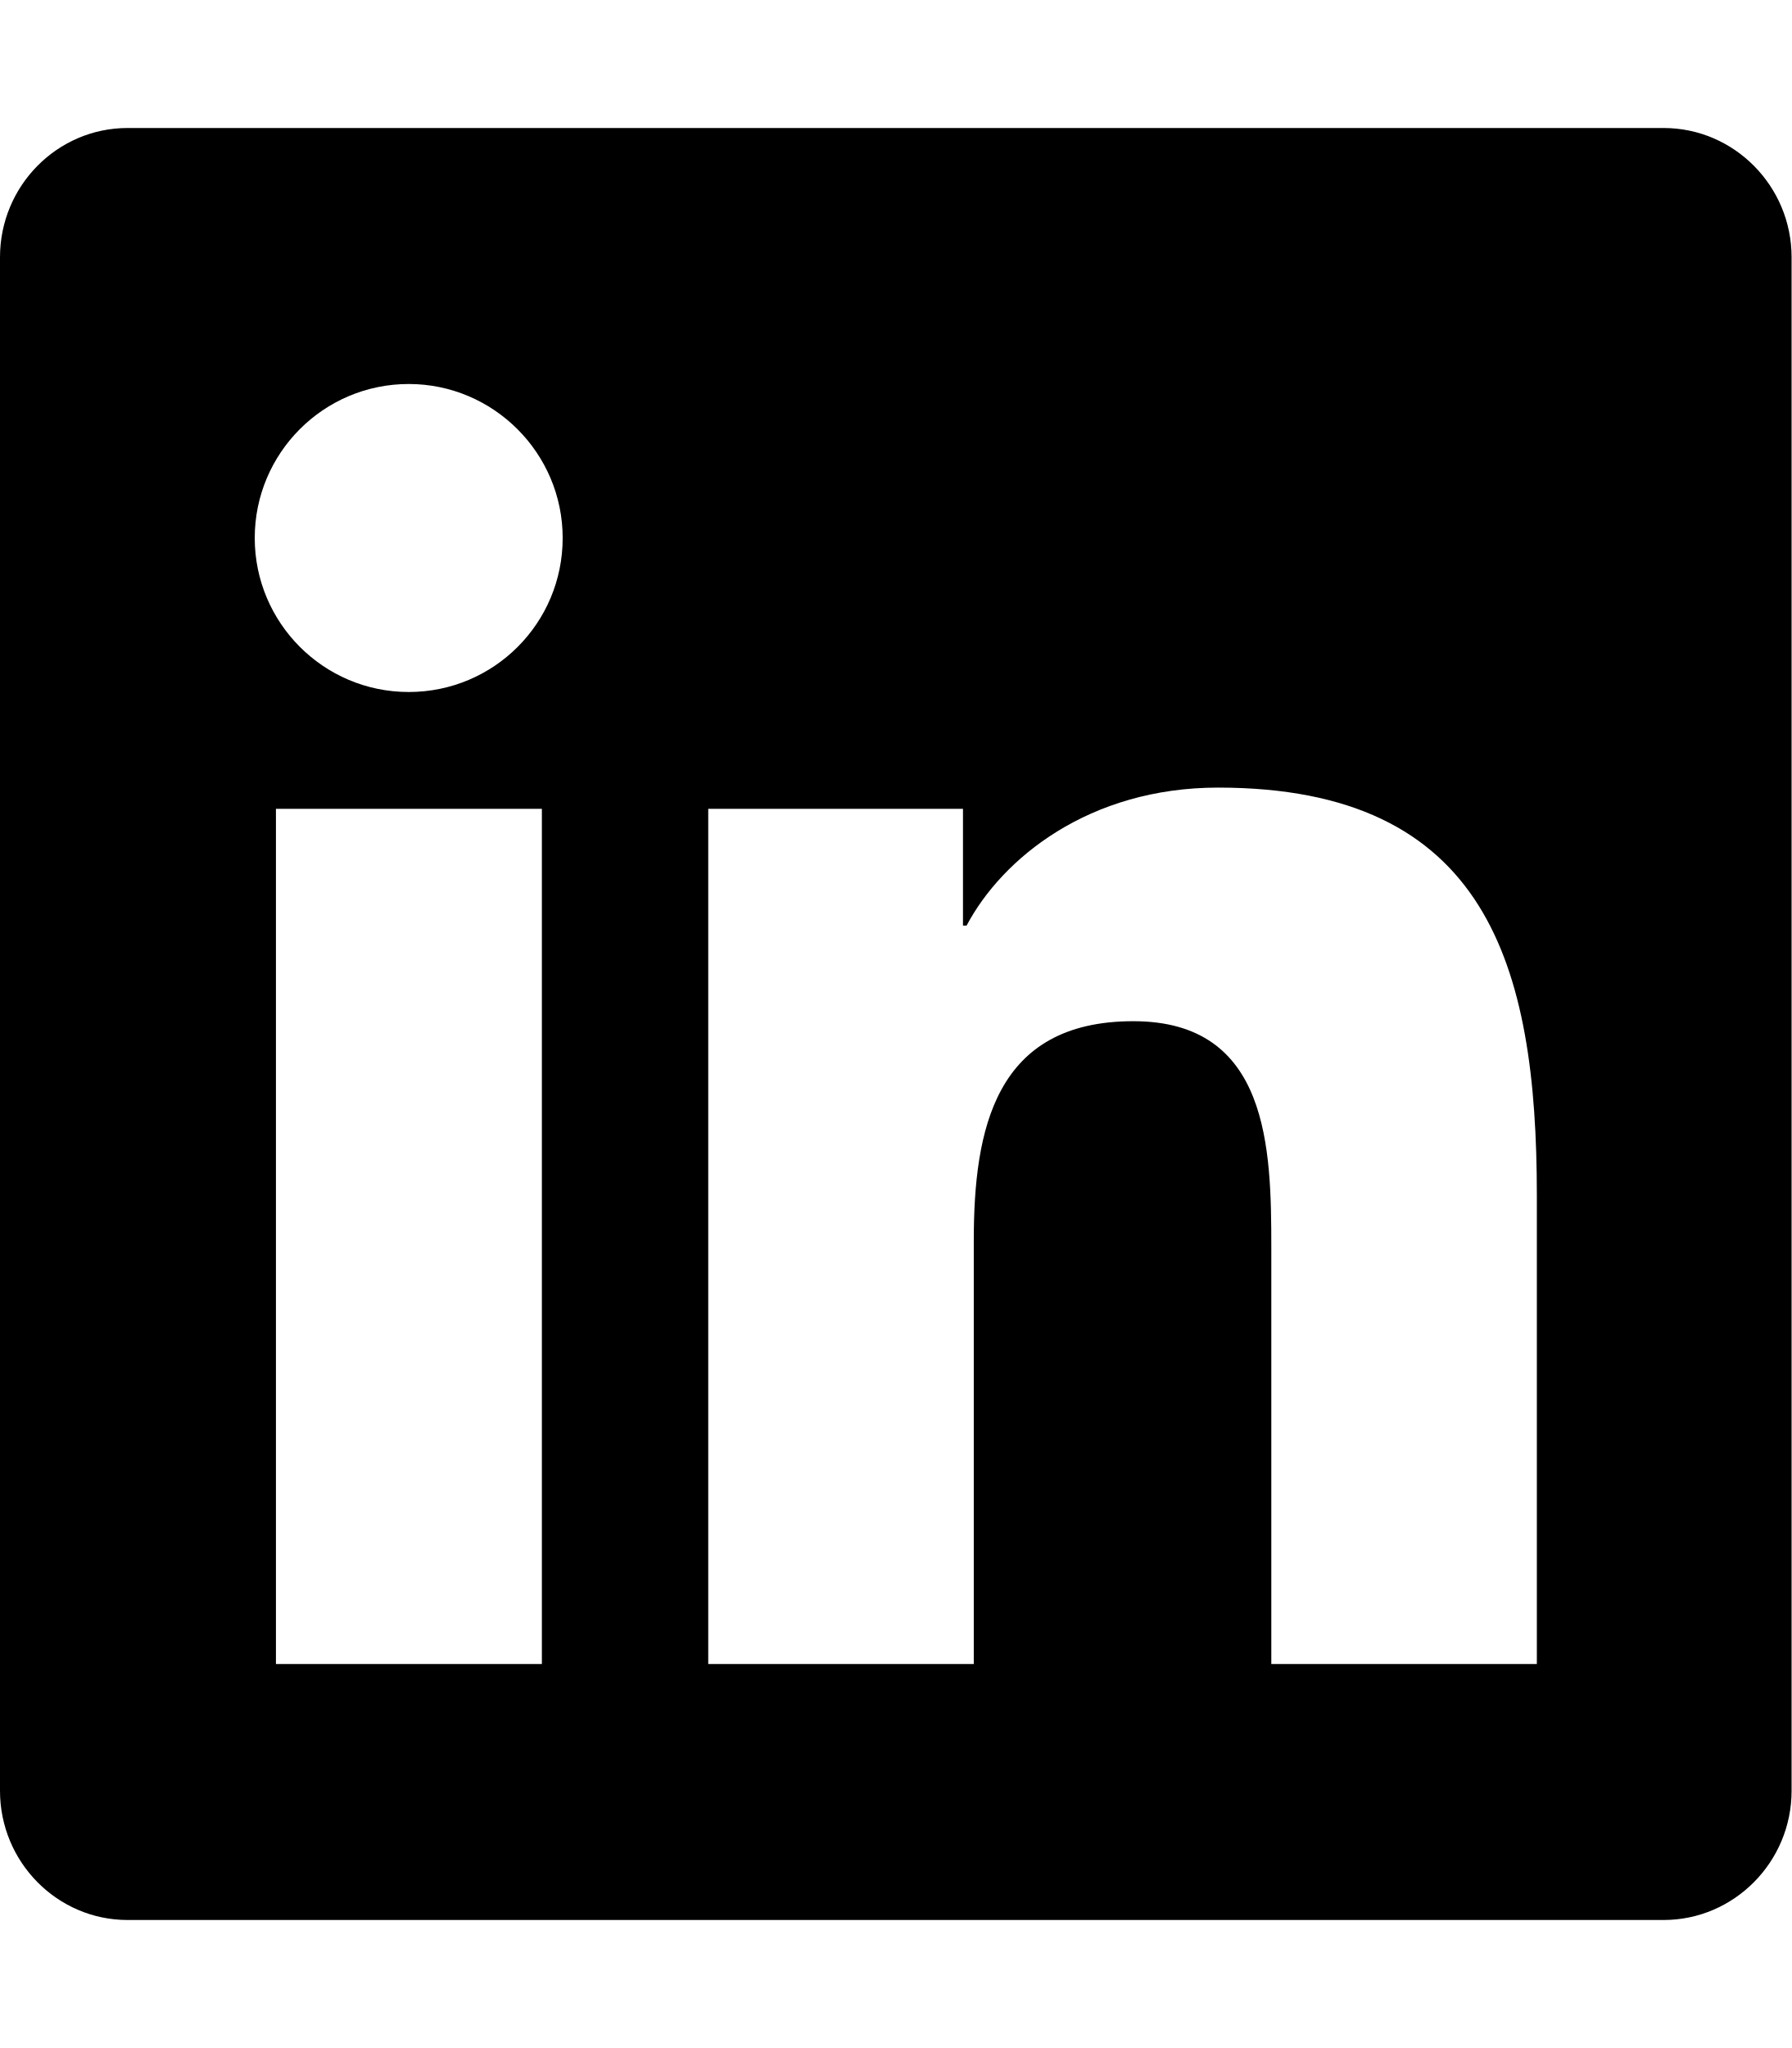
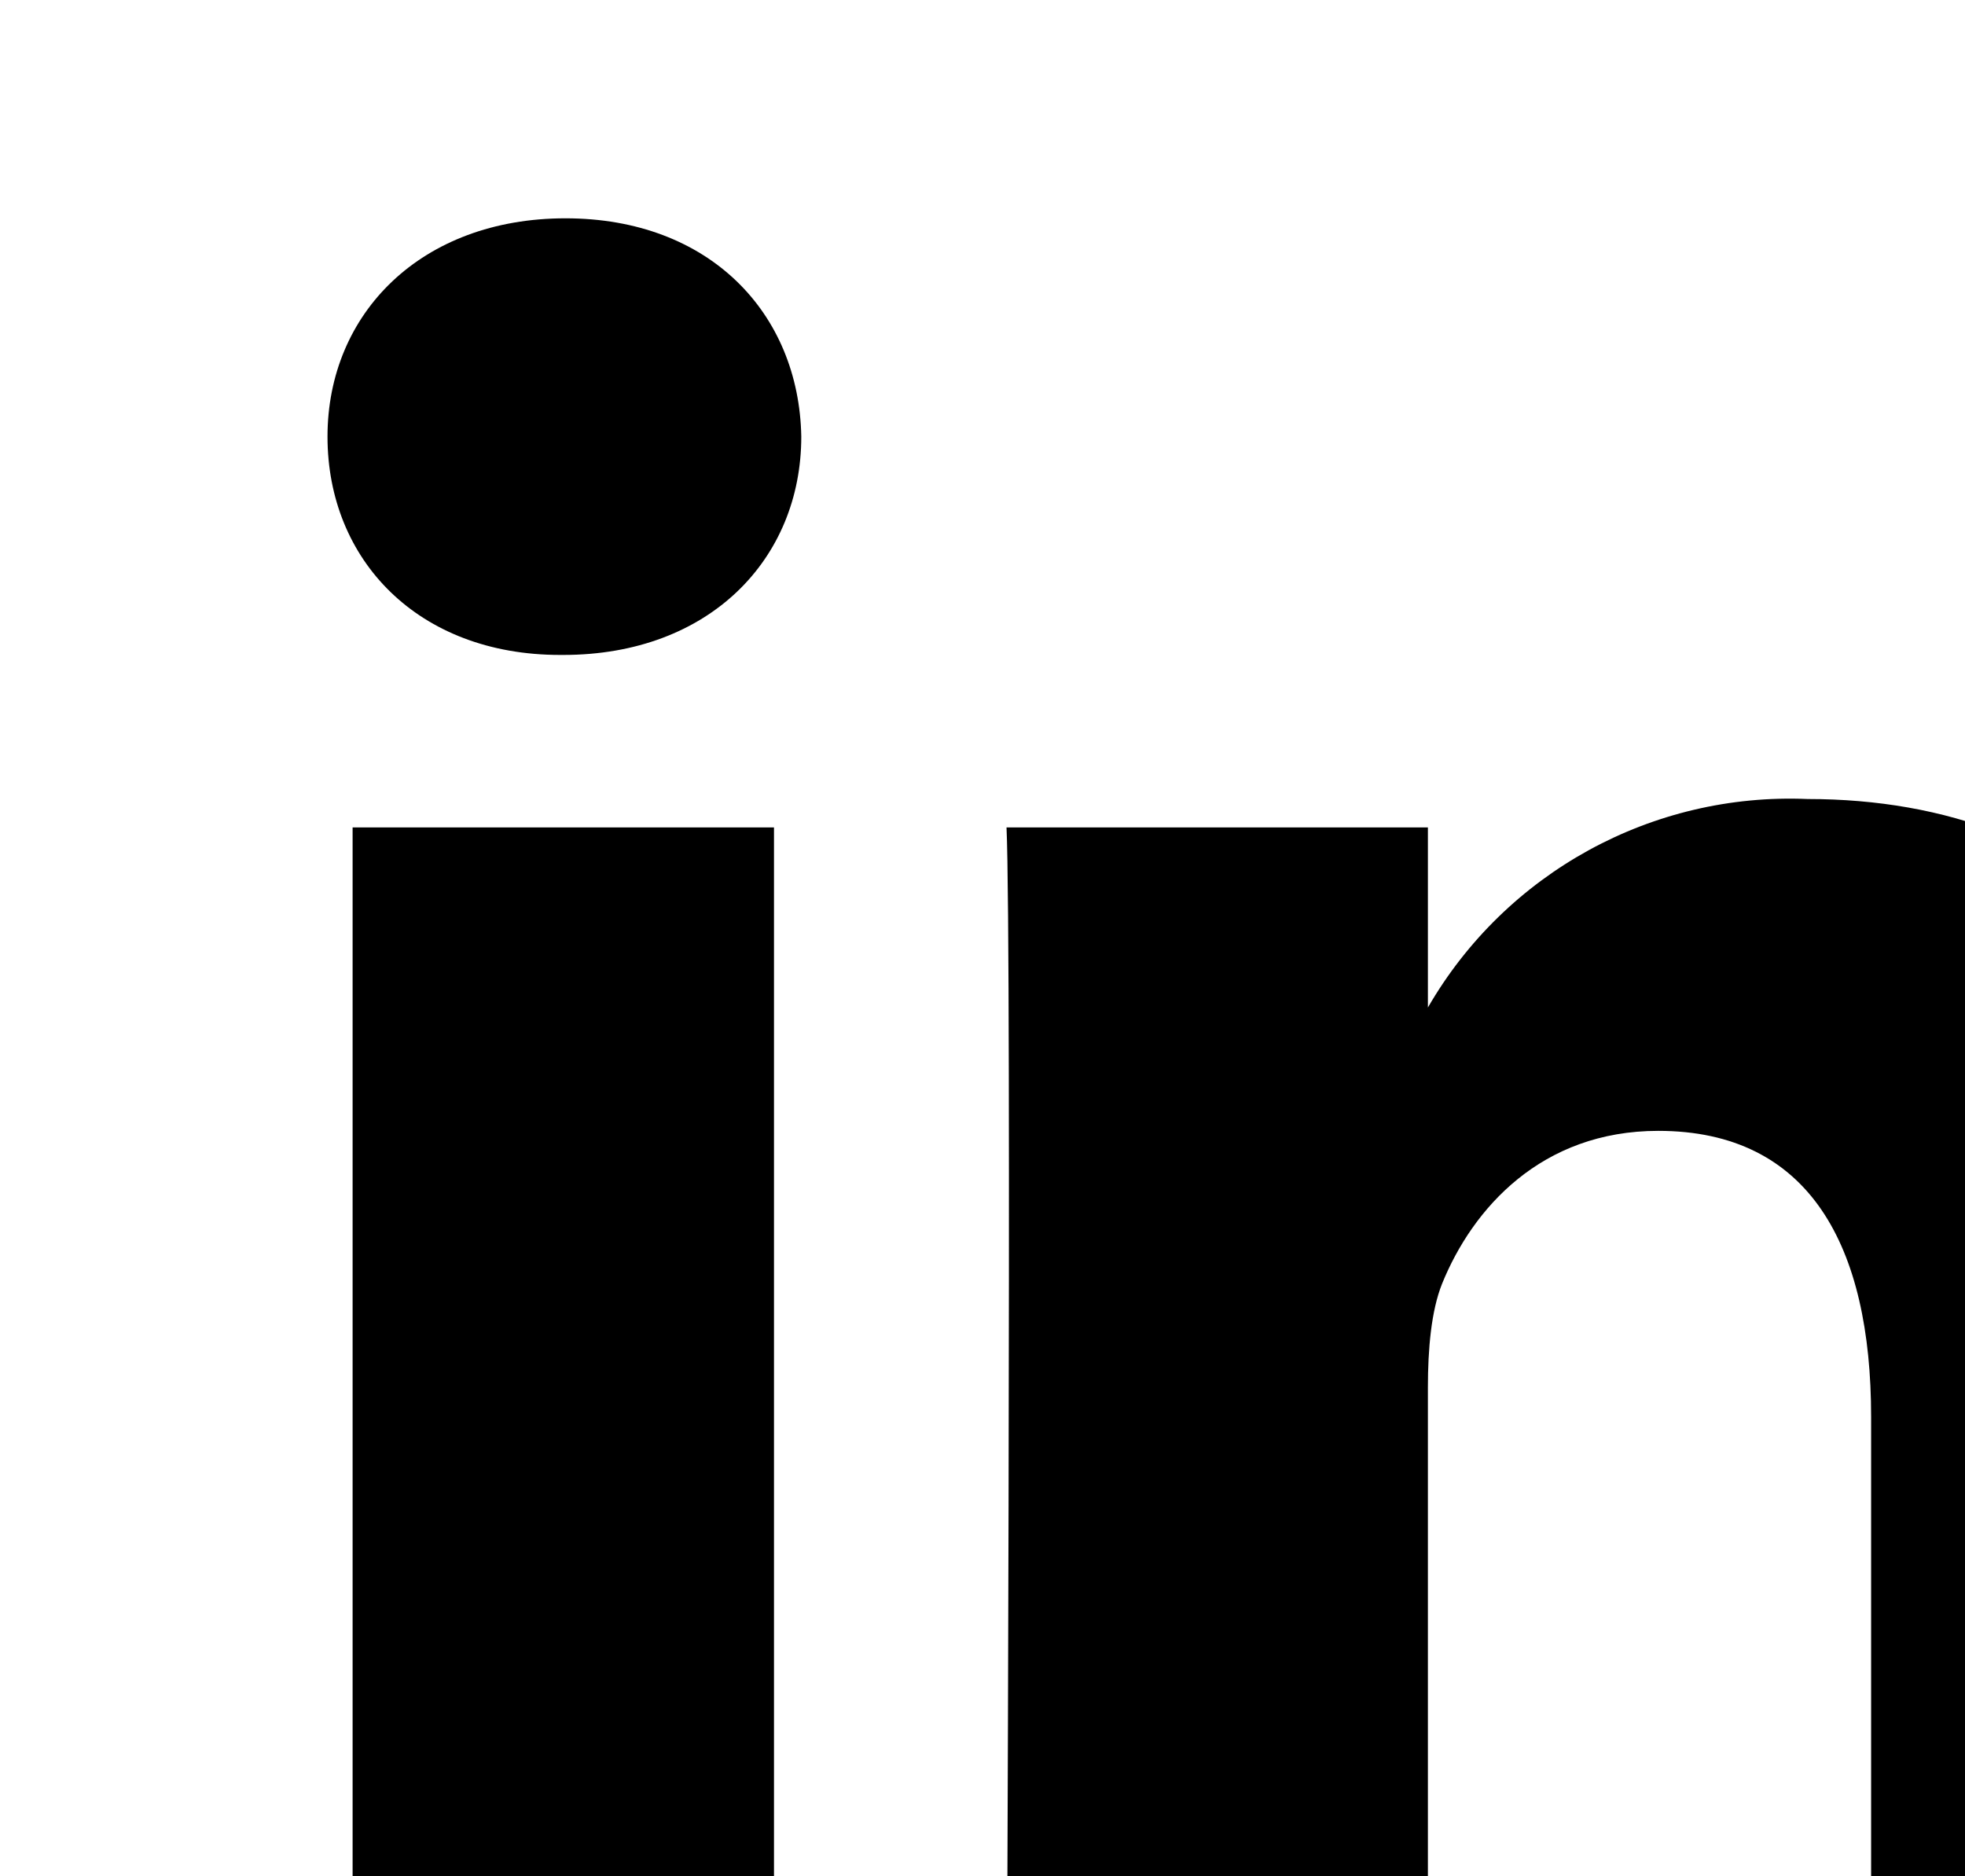
- <svg xmlns="http://www.w3.org/2000/svg" aria-hidden="true" focusable="false" data-prefix="fab" data-icon="linkedin" class="svg-inline--fa fa-linkedin fa-w-14" role="img" viewBox="0 0 448 512">
-   <path fill="currentColor" d="M416 32H31.9C14.3 32 0 46.5 0 64.3v383.4C0 465.5 14.3 480 31.9 480H416c17.6 0 32-14.5 32-32.3V64.3c0-17.8-14.4-32.3-32-32.3zM135.4 416H69V202.2h66.5V416zm-33.2-243c-21.3 0-38.5-17.3-38.5-38.5S80.9 96 102.2 96c21.2 0 38.5 17.3 38.5 38.5 0 21.3-17.2 38.5-38.5 38.5zm282.1 243h-66.4V312c0-24.8-.5-56.7-34.5-56.7-34.6 0-39.9 27-39.9 54.9V416h-66.4V202.2h63.7v29.2h.9c8.9-16.8 30.6-34.5 62.9-34.5 67.2 0 79.7 44.3 79.7 101.9V416z" />
+ <svg xmlns="http://www.w3.org/2000/svg" version="1.1">
+   <path fill="currentColor" d="M7.09 7.59v11.59H3.23V7.58h3.86zM7.34 4c0 1.12-.84 2-2.18 2h-.03C3.83 6 3 5.13 3 4c0-1.13.86-2 2.18-2 1.32 0 2.14.87 2.16 2zM21 12.53v6.65h-3.86v-6.2c0-1.56-.56-2.62-1.95-2.62-1.07 0-1.7.71-1.98 1.4-.1.25-.13.6-.13.95v6.47H9.22s.05-10.5 0-11.6h3.86v1.65a3.83 3.83 0 013.48-1.91c2.54 0 4.44 1.65 4.44 5.21z" />
</svg>
